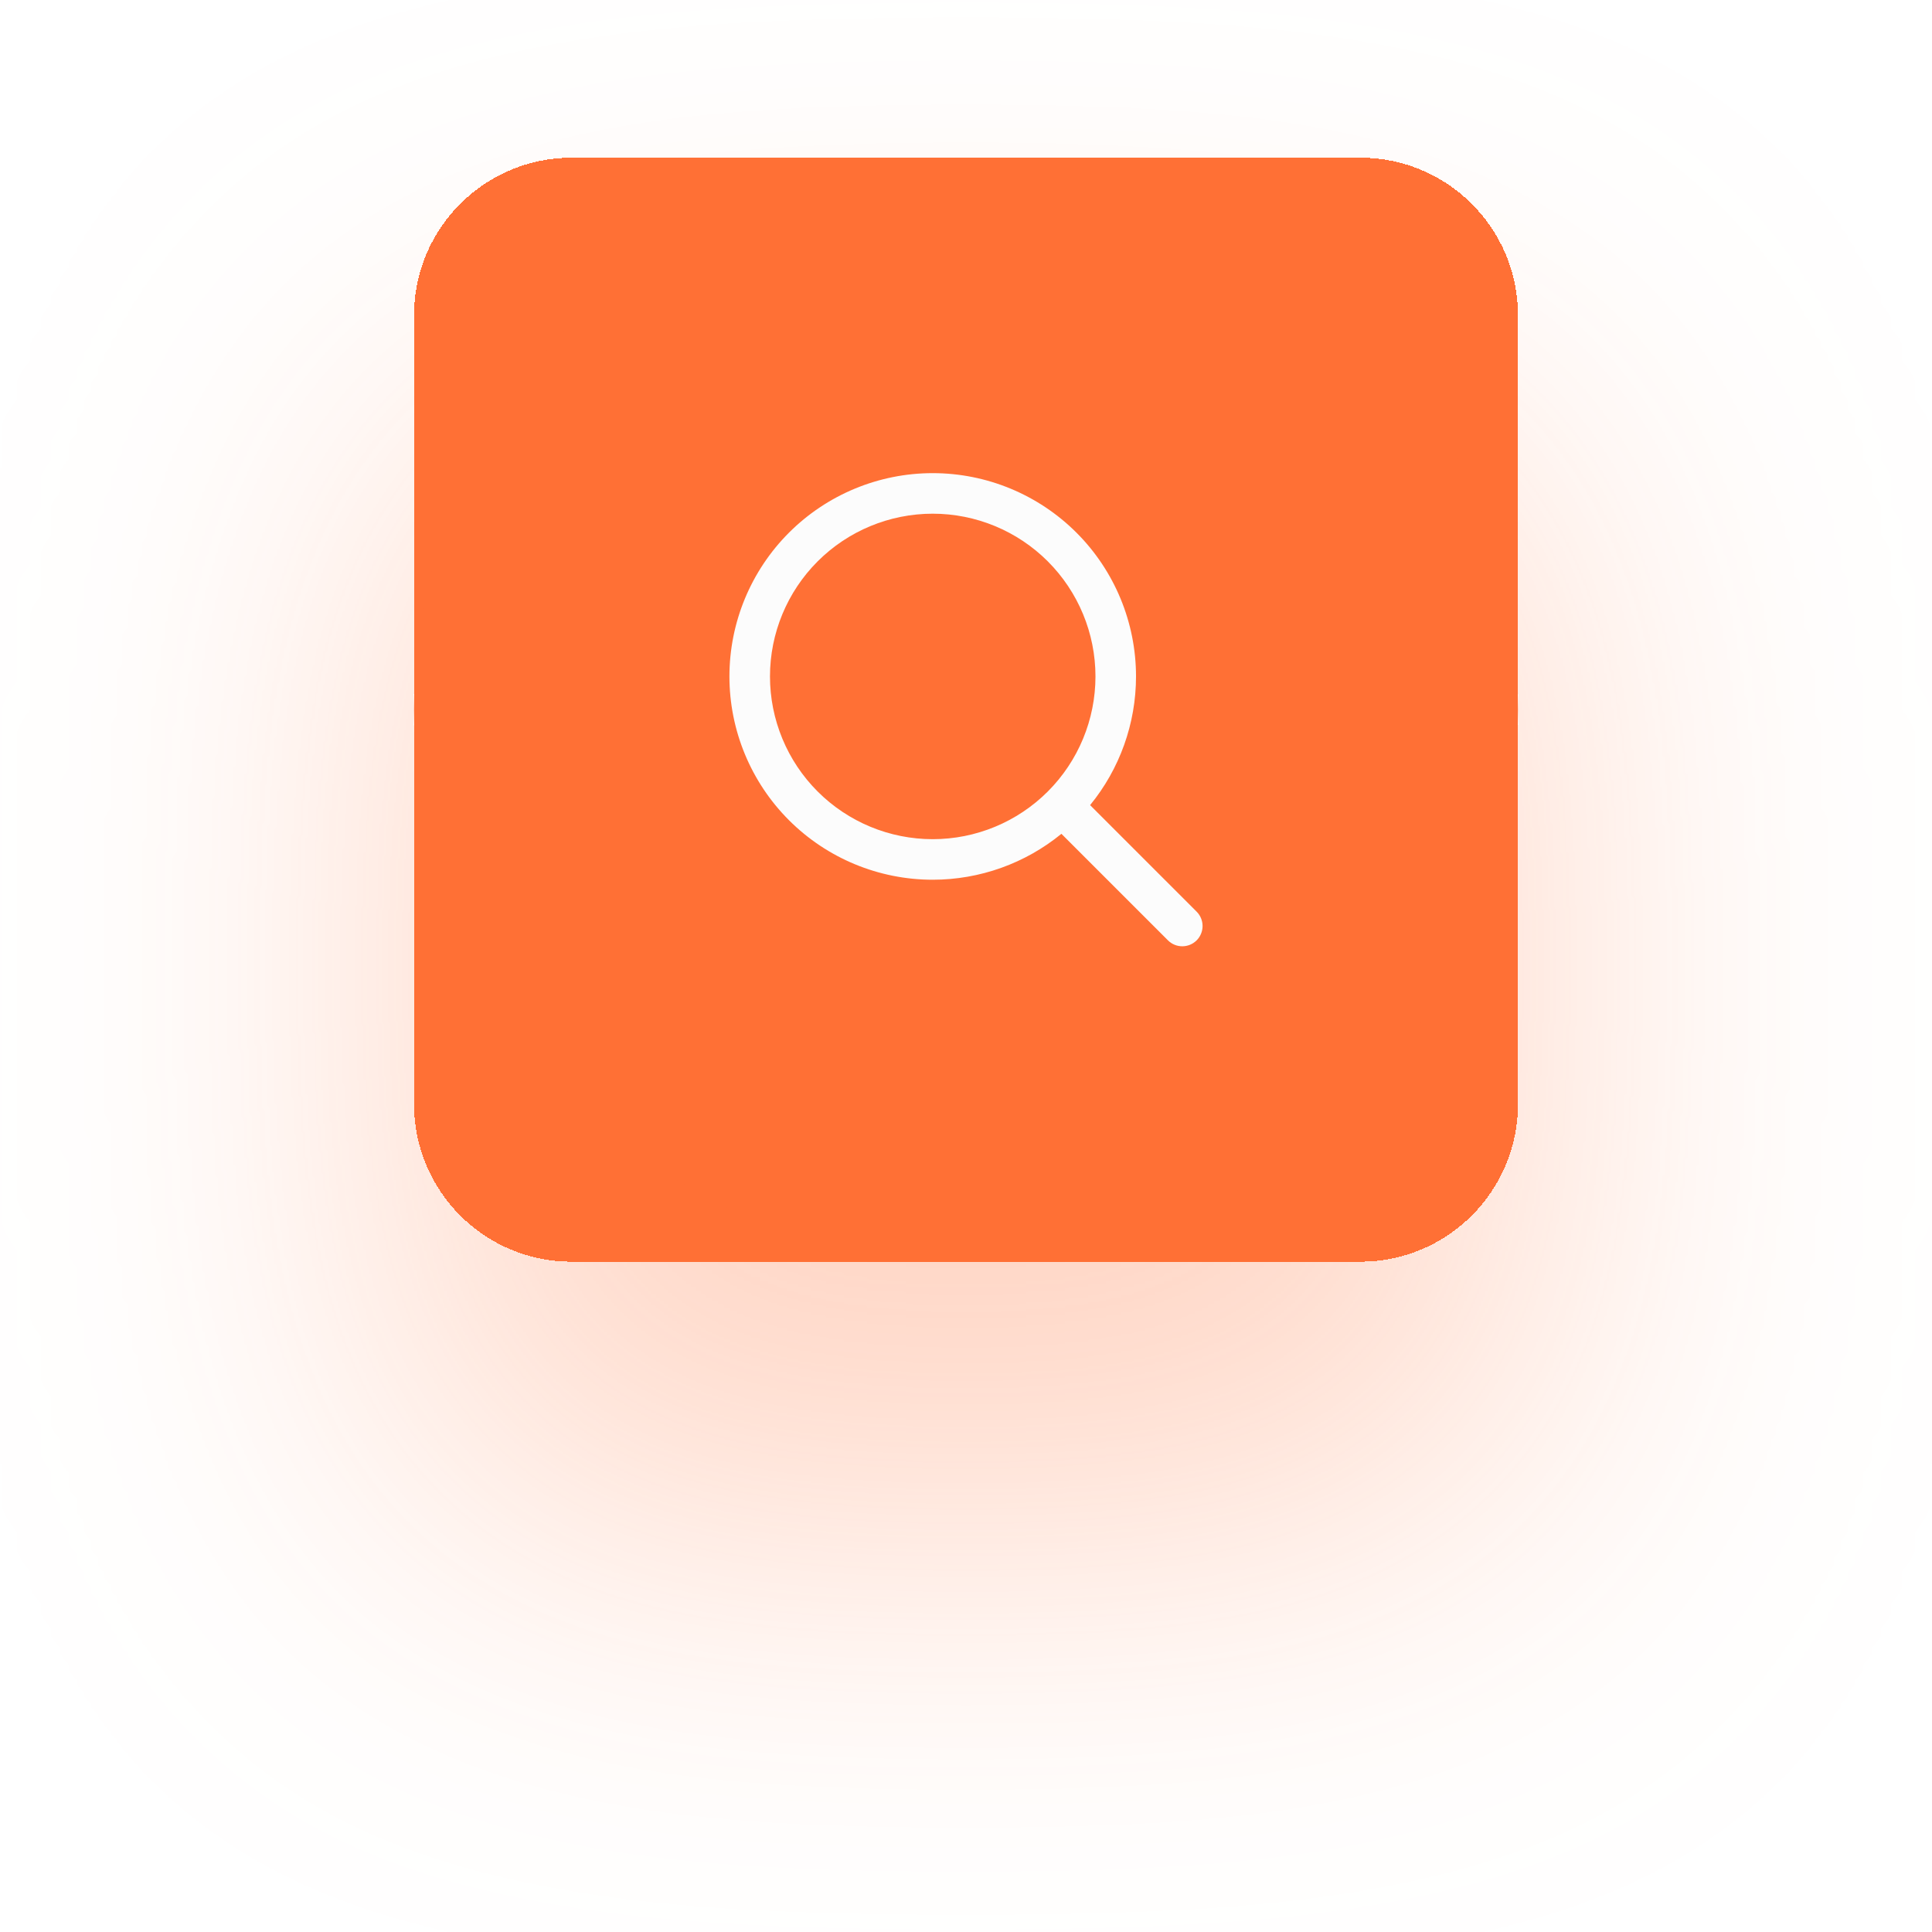
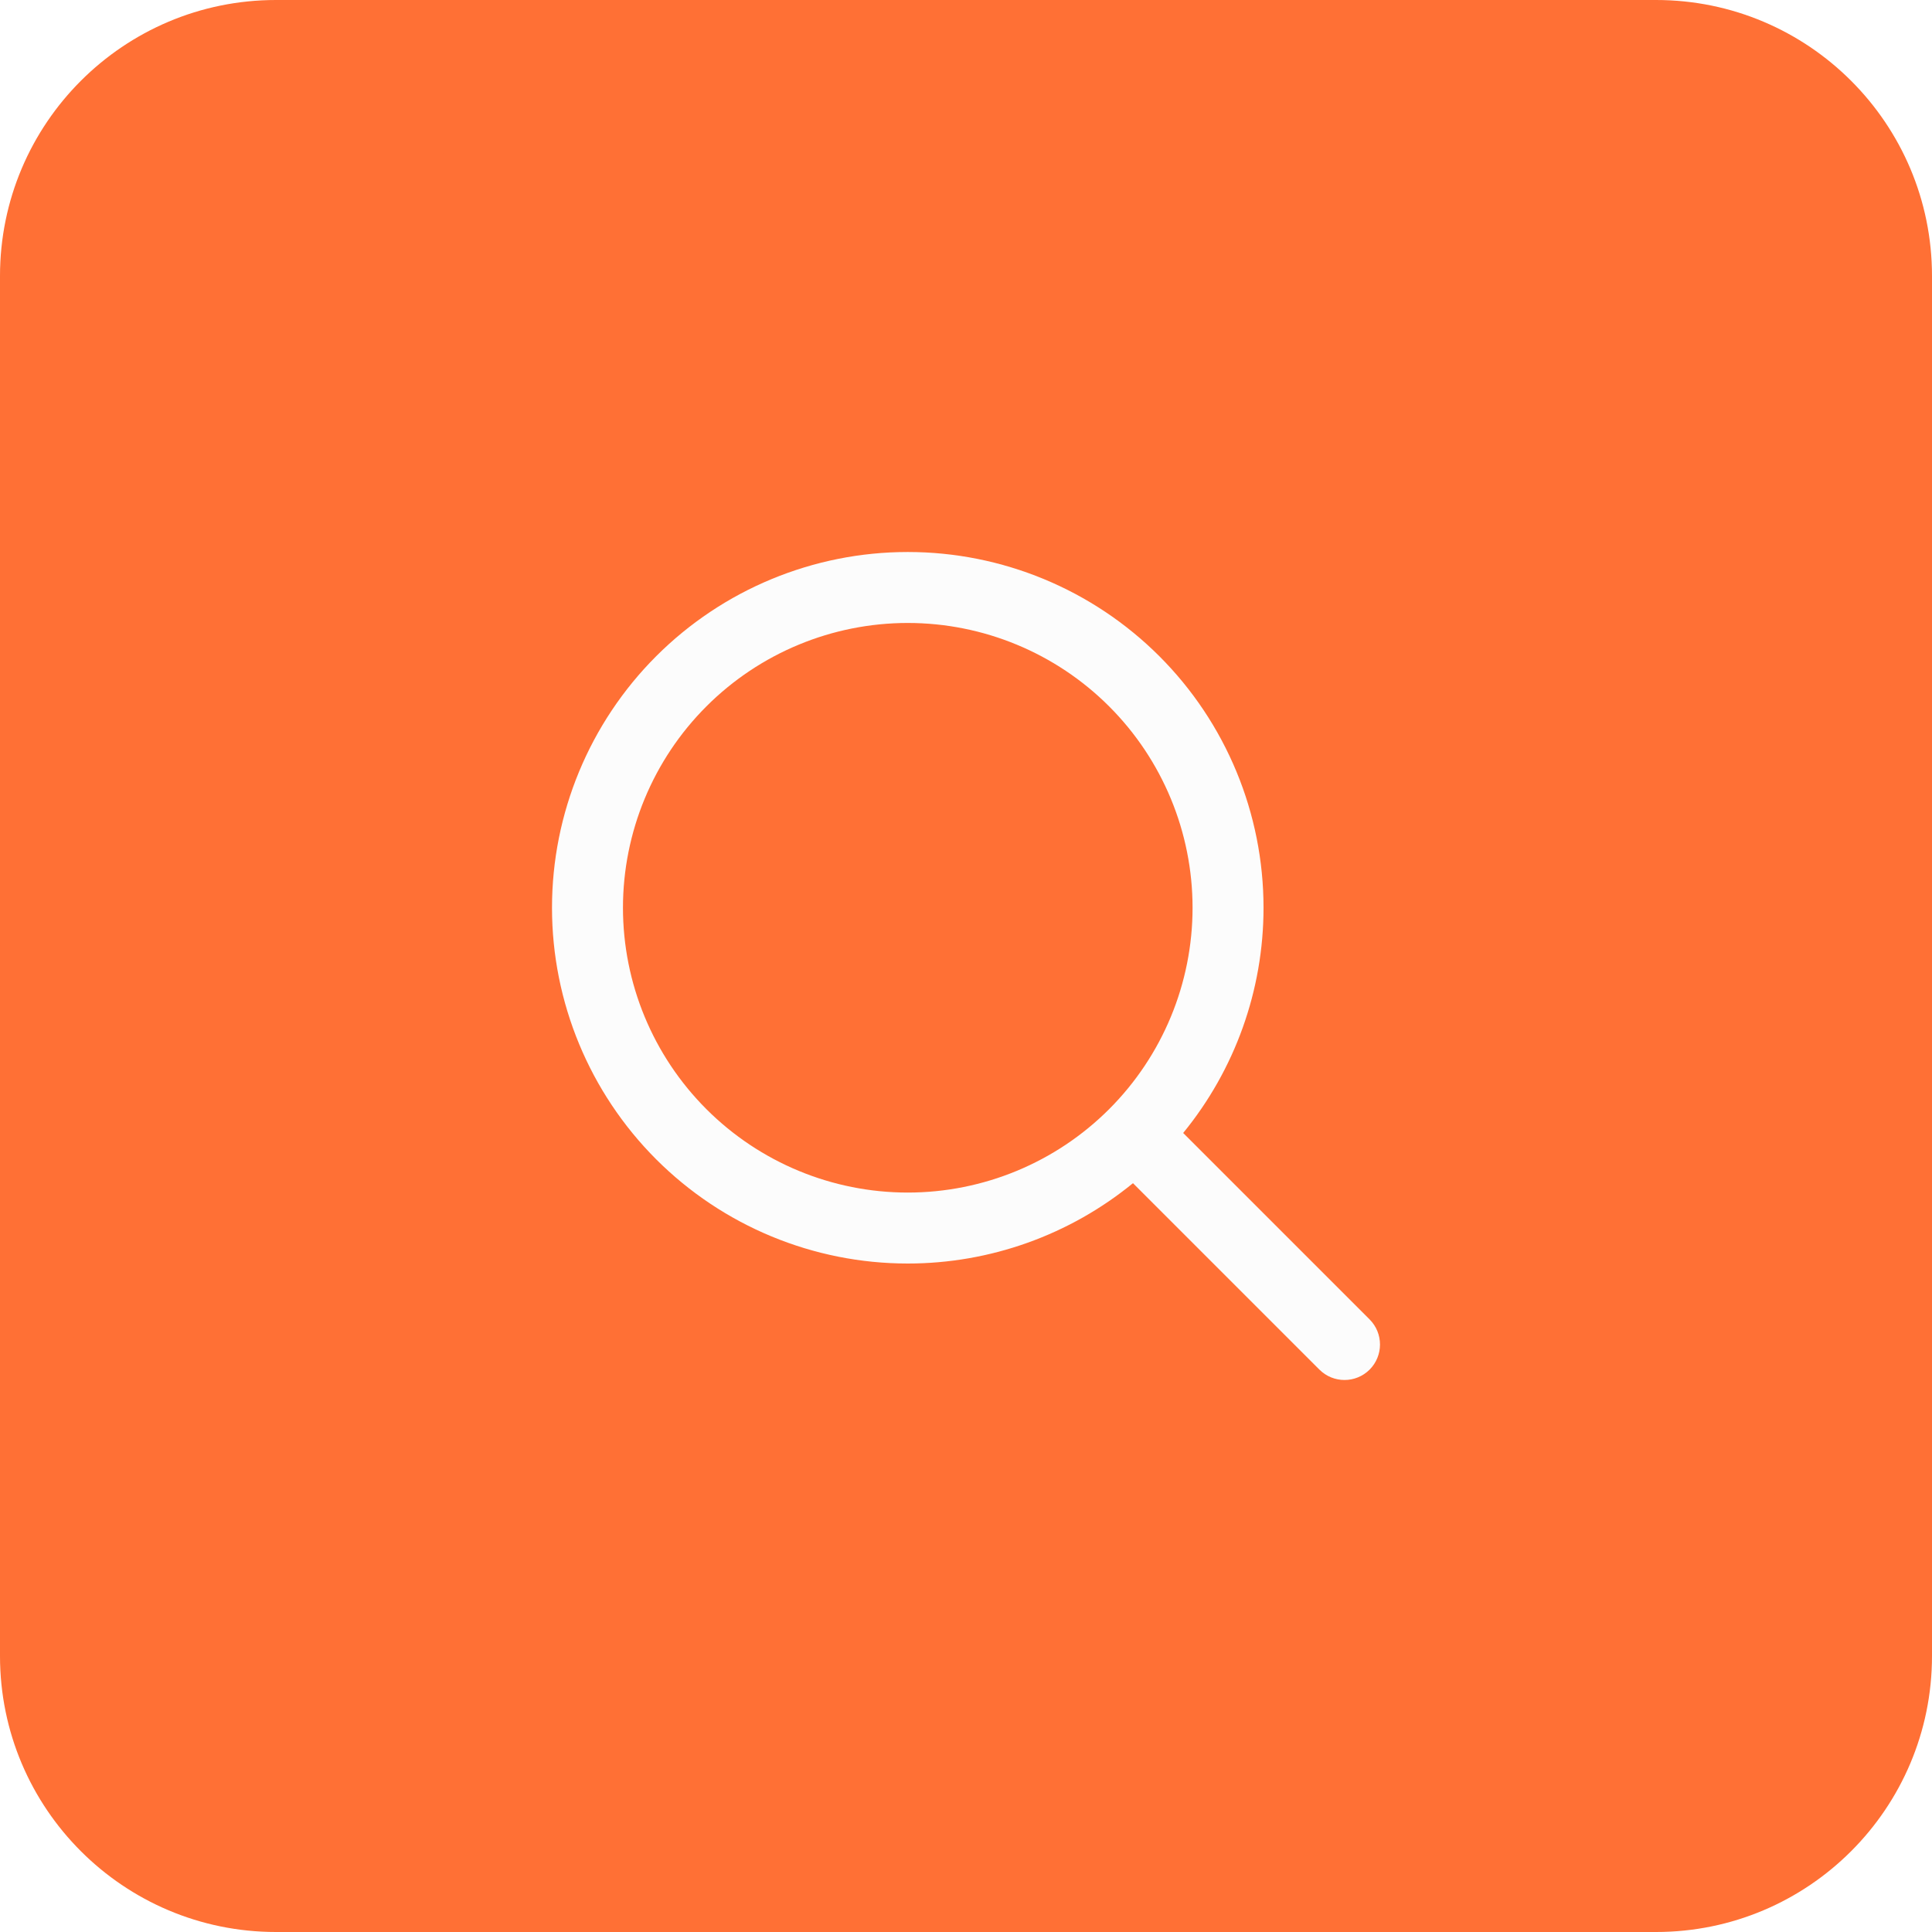
- <svg xmlns="http://www.w3.org/2000/svg" width="98" height="98" viewBox="0 0 98 98" fill="none">
-   <g filter="url(#filter0_d_815_1242)">
-     <rect x="21" y="8" width="56" height="56" rx="8" fill="#FF7035" shape-rendering="crispEdges" />
-     <path d="M77 36C77 51.464 64.464 64 49 64C33.536 64 21 51.464 21 36C21 20.536 33.536 8 49 8C64.464 8 77 20.536 77 36Z" fill="#FF7035" />
-     <path fill-rule="evenodd" clip-rule="evenodd" d="M40.02 27.02C41.954 25.087 44.577 24 47.312 24C50.047 24 52.67 25.087 54.604 27.02C56.538 28.954 57.624 31.577 57.624 34.312C57.624 36.702 56.795 39.006 55.295 40.84L60.699 46.244C61.1 46.646 61.1 47.297 60.699 47.699C60.297 48.1 59.646 48.1 59.244 47.699L53.84 42.295C52.006 43.795 49.702 44.624 47.312 44.624C44.577 44.624 41.954 43.538 40.02 41.604C38.087 39.67 37 37.047 37 34.312C37 31.577 38.087 28.954 40.02 27.02ZM47.312 26.057C45.123 26.057 43.023 26.927 41.475 28.475C39.927 30.023 39.057 32.123 39.057 34.312C39.057 36.501 39.927 38.601 41.475 40.149C43.023 41.697 45.123 42.567 47.312 42.567C49.501 42.567 51.601 41.697 53.149 40.149C54.697 38.601 55.567 36.501 55.567 34.312C55.567 32.123 54.697 30.023 53.149 28.475C51.601 26.927 49.501 26.057 47.312 26.057Z" fill="#FCFCFC" />
-   </g>
-   <defs>
-     <filter id="filter0_d_815_1242" x="0" y="0" width="98" height="98" filterUnits="userSpaceOnUse" color-interpolation-filters="sRGB">
-       <feFlood flood-opacity="0" result="BackgroundImageFix" />
-       <feColorMatrix in="SourceAlpha" type="matrix" values="0 0 0 0 0 0 0 0 0 0 0 0 0 0 0 0 0 0 127 0" result="hardAlpha" />
-       <feOffset dy="13" />
-       <feGaussianBlur stdDeviation="10.5" />
-       <feComposite in2="hardAlpha" operator="out" />
-       <feColorMatrix type="matrix" values="0 0 0 0 1 0 0 0 0 0.439 0 0 0 0 0.208 0 0 0 0.3 0" />
-       <feBlend mode="normal" in2="BackgroundImageFix" result="effect1_dropShadow_815_1242" />
-       <feBlend mode="normal" in="SourceGraphic" in2="effect1_dropShadow_815_1242" result="shape" />
-     </filter>
-   </defs>
+ <svg xmlns="http://www.w3.org/2000/svg" width="56" height="56" viewBox="0 0 56 56" fill="none">
+   <rect width="56" height="56" rx="8" fill="#FF7035" />
+   <path d="M56 28C56 43.464 43.464 56 28 56C12.536 56 0 43.464 0 28C0 12.536 12.536 0 28 0C43.464 0 56 12.536 56 28Z" fill="#FF7035" />
+   <path fill-rule="evenodd" clip-rule="evenodd" d="M19.02 19.02C20.954 17.087 23.577 16 26.312 16C29.047 16 31.67 17.087 33.604 19.02C35.538 20.954 36.624 23.577 36.624 26.312C36.624 28.702 35.795 31.006 34.295 32.84L39.699 38.244C40.1 38.646 40.1 39.297 39.699 39.699C39.297 40.1 38.646 40.1 38.244 39.699L32.84 34.295C31.006 35.795 28.702 36.624 26.312 36.624C23.577 36.624 20.954 35.538 19.02 33.604C17.087 31.67 16 29.047 16 26.312C16 23.577 17.087 20.954 19.02 19.02ZM26.312 18.057C24.123 18.057 22.023 18.927 20.475 20.475C18.927 22.023 18.057 24.123 18.057 26.312C18.057 28.501 18.927 30.601 20.475 32.149C22.023 33.697 24.123 34.567 26.312 34.567C28.501 34.567 30.601 33.697 32.149 32.149C33.697 30.601 34.567 28.501 34.567 26.312C34.567 24.123 33.697 22.023 32.149 20.475C30.601 18.927 28.501 18.057 26.312 18.057Z" fill="#FCFCFC" />
</svg>
